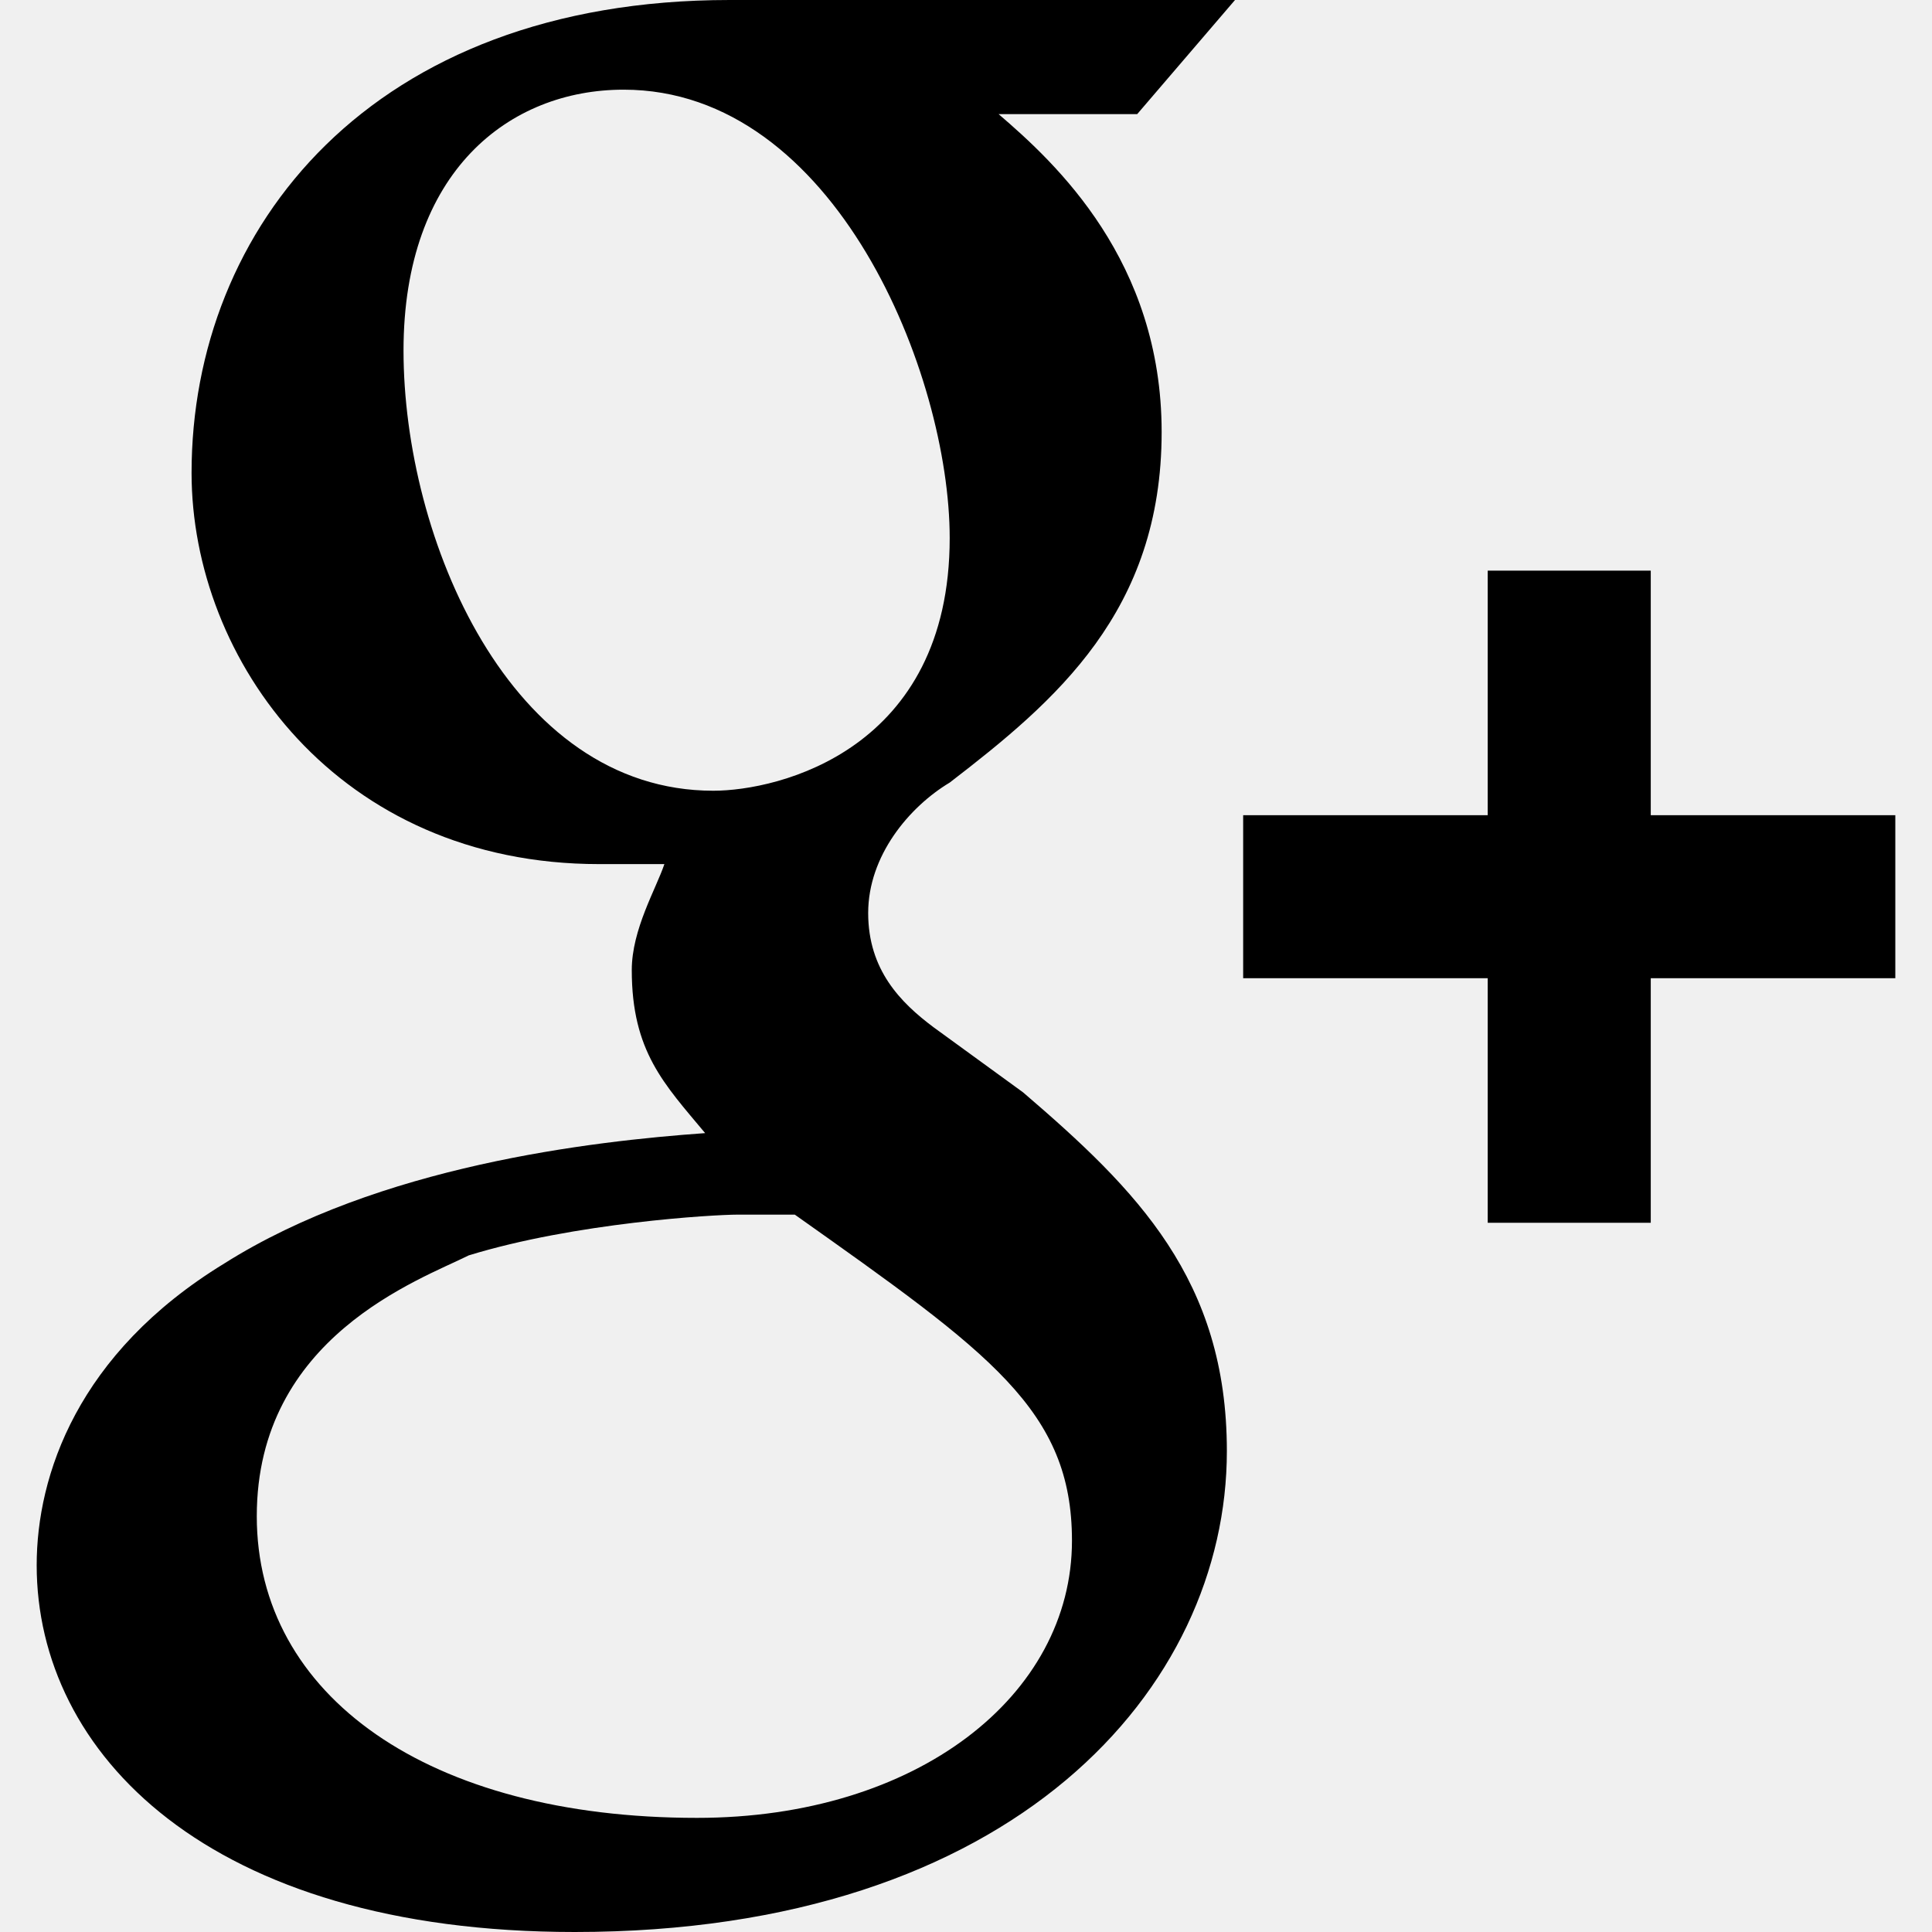
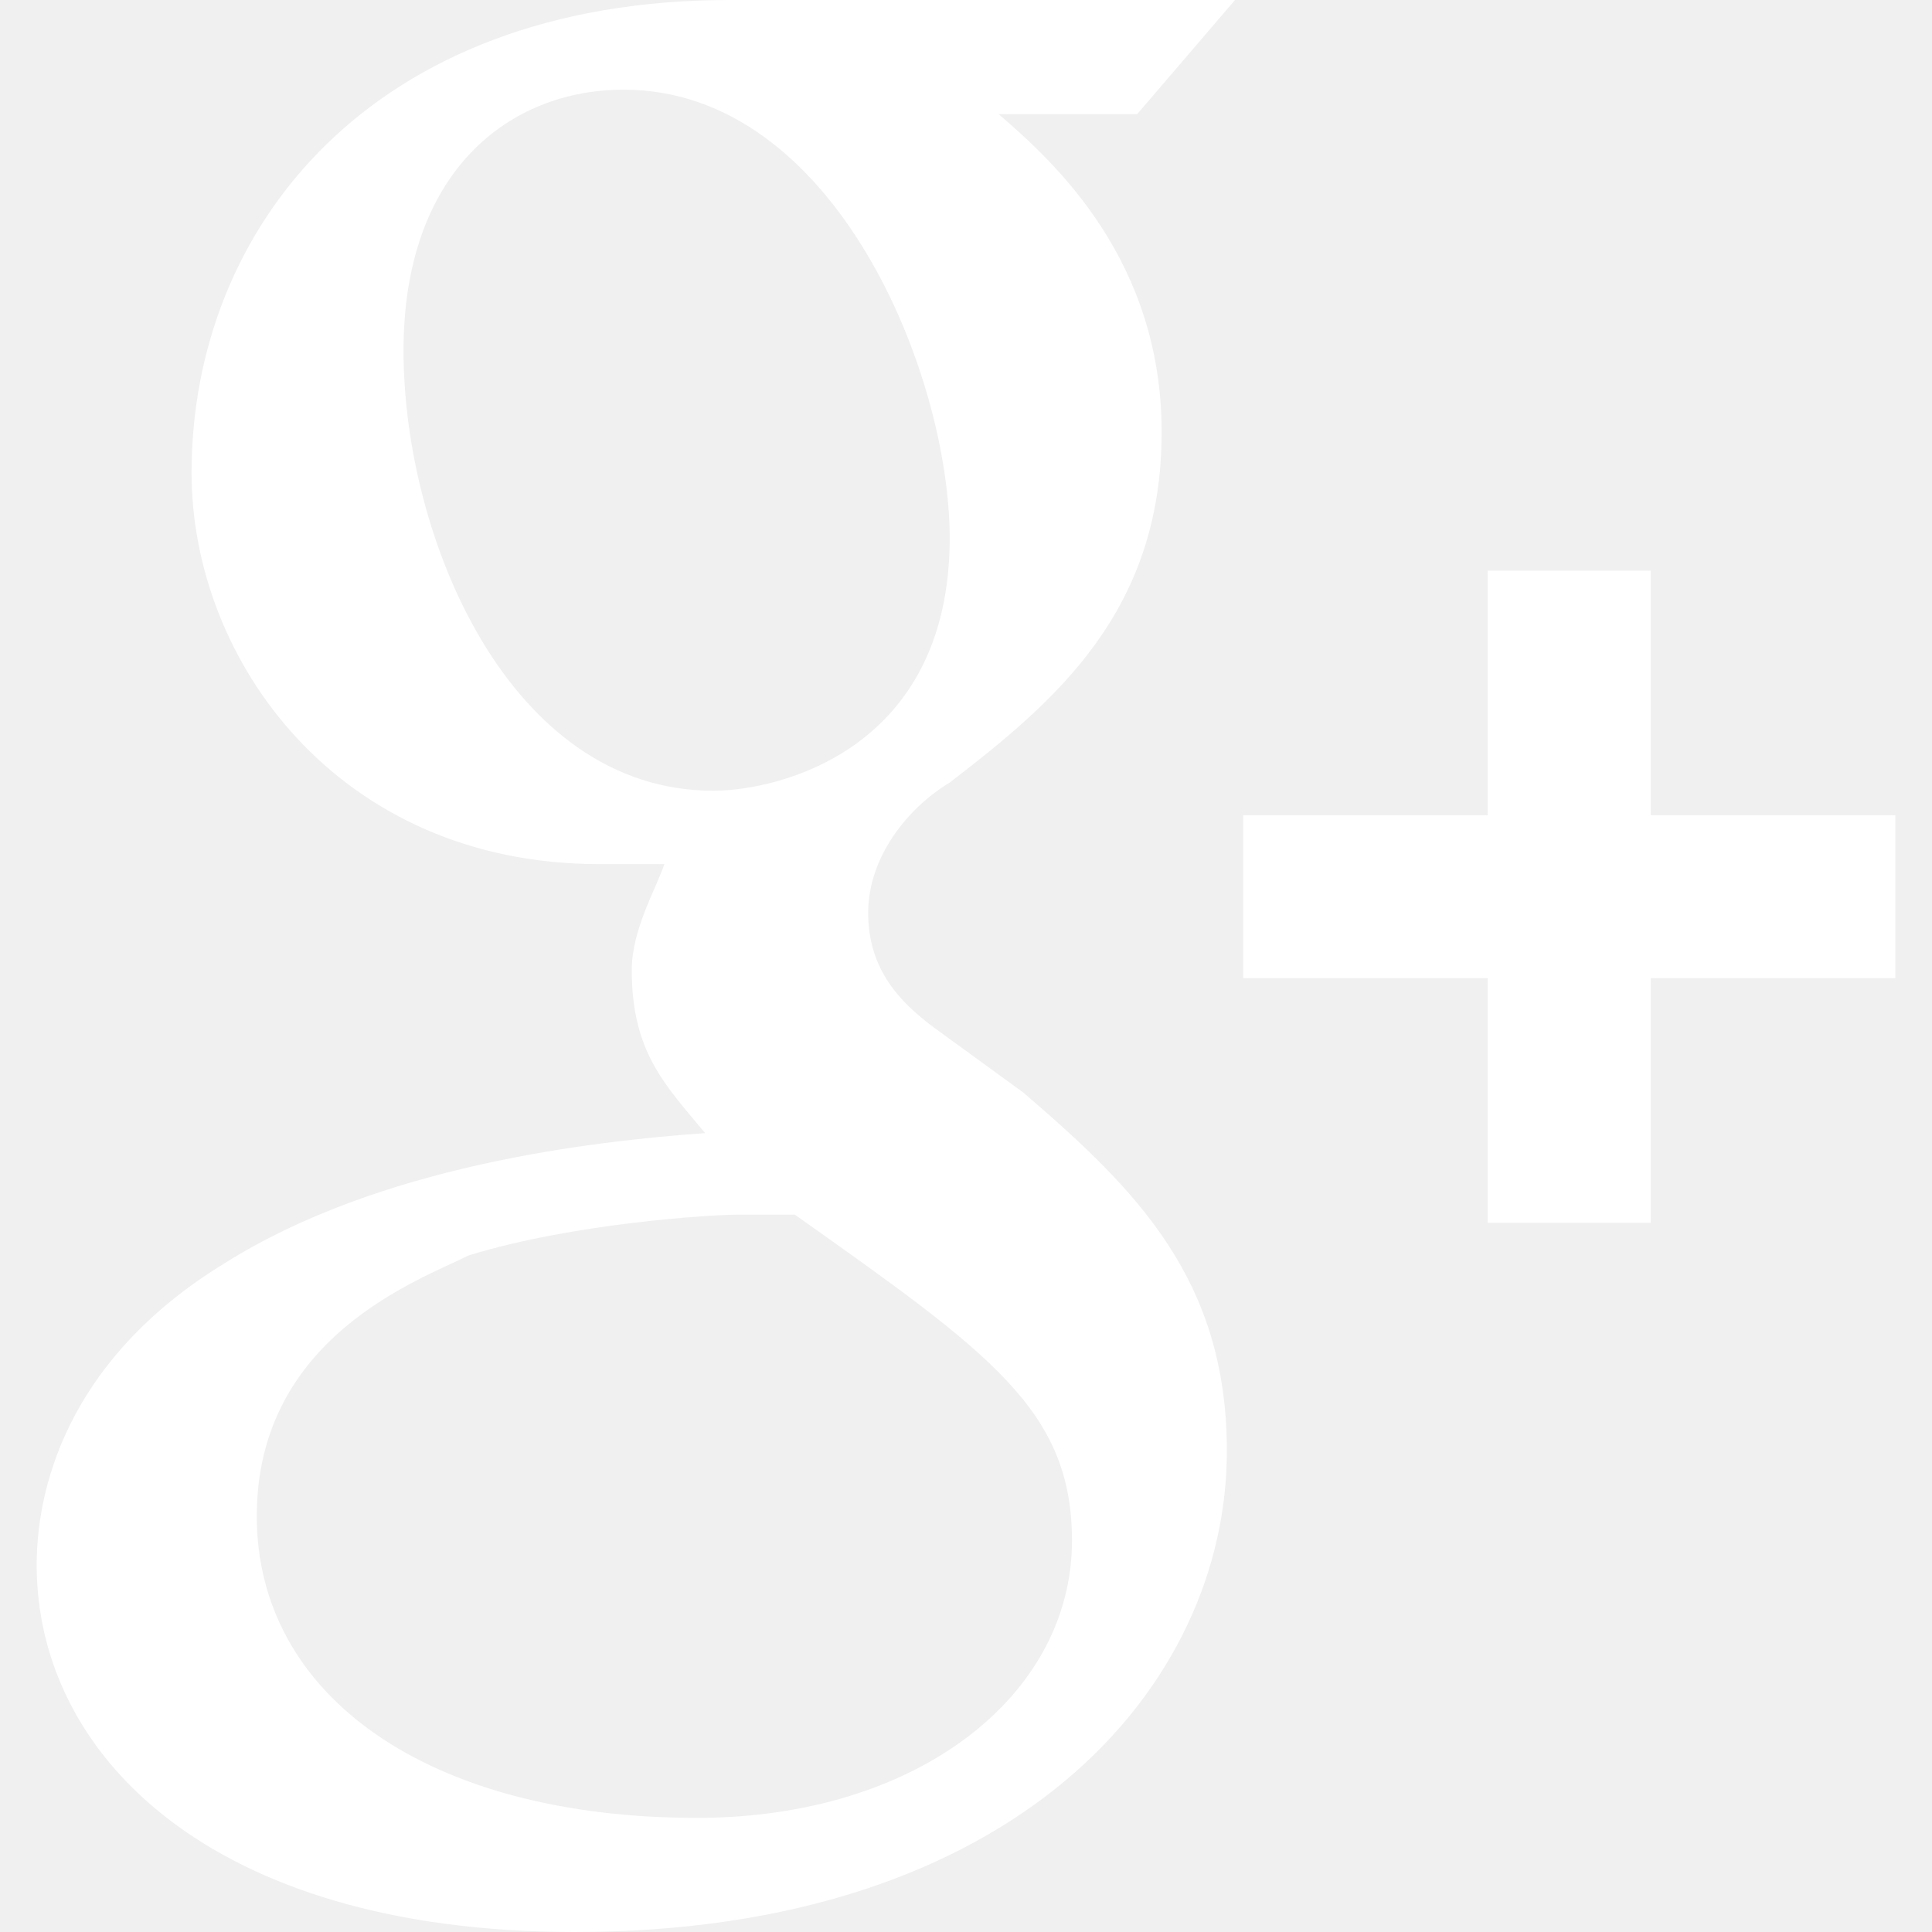
- <svg xmlns="http://www.w3.org/2000/svg" version="1.1" id="Capa_1" x="0px" y="0px" width="604.35px" height="604.35px" viewBox="0 0 604.35 604.35" style="enable-background:new 0 0 604.35 604.35;" xml:space="preserve">
+ <svg xmlns="http://www.w3.org/2000/svg" version="1.1" id="Capa_1" x="0px" y="0px" width="604.35px" height="604.35px" viewBox="0 0 604.35 604.35" style="enable-background:new 0 0 604.35 604.35;" xml:space="preserve" fill="#fff">
  <g>
    <g id="google-plus">
      <path d="M516.375,255v-76.5h-51V255h-76.5v51h76.5v76.5h51V306h76.5v-51H516.375z M320.025,341.7l-28.051-20.4    c-10.2-7.649-20.399-17.85-20.399-35.7s12.75-33.15,25.5-40.8c33.15-25.5,66.3-53.55,66.3-109.65c0-53.55-33.15-84.15-51-99.45    h43.35l30.6-35.7h-158.1c-112.2,0-168.3,71.4-168.3,147.9c0,58.65,45.9,122.4,127.5,122.4h20.4c-2.55,7.65-10.2,20.4-10.2,33.15    c0,25.5,10.2,35.7,22.95,51c-35.7,2.55-102,10.2-150.45,40.8c-45.9,28.05-58.65,66.3-58.65,94.35    c0,58.65,53.55,114.75,168.3,114.75c137.7,0,204.001-76.5,204.001-150.449C383.775,400.35,355.725,372.3,320.025,341.7z     M126.225,109.65c0-56.1,33.15-81.6,68.85-81.6c66.3,0,102,89.25,102,140.25c0,66.3-53.55,79.05-73.95,79.05    C159.375,247.35,126.225,168.3,126.225,109.65z M218.024,568.65c-84.15,0-137.7-38.25-137.7-94.351c0-56.1,51-73.95,66.3-81.6    c33.15-10.2,76.5-12.75,84.15-12.75s12.75,0,17.85,0c61.2,43.35,86.7,61.2,86.7,102C335.324,530.4,286.875,568.65,218.024,568.65z    " />
    </g>
  </g>
  <g>
</g>
  <g>
</g>
  <g>
</g>
  <g>
</g>
  <g>
</g>
  <g>
</g>
  <g>
</g>
  <g>
</g>
  <g>
</g>
  <g>
</g>
  <g>
</g>
  <g>
</g>
  <g>
</g>
  <g>
</g>
  <g>
</g>
</svg>
